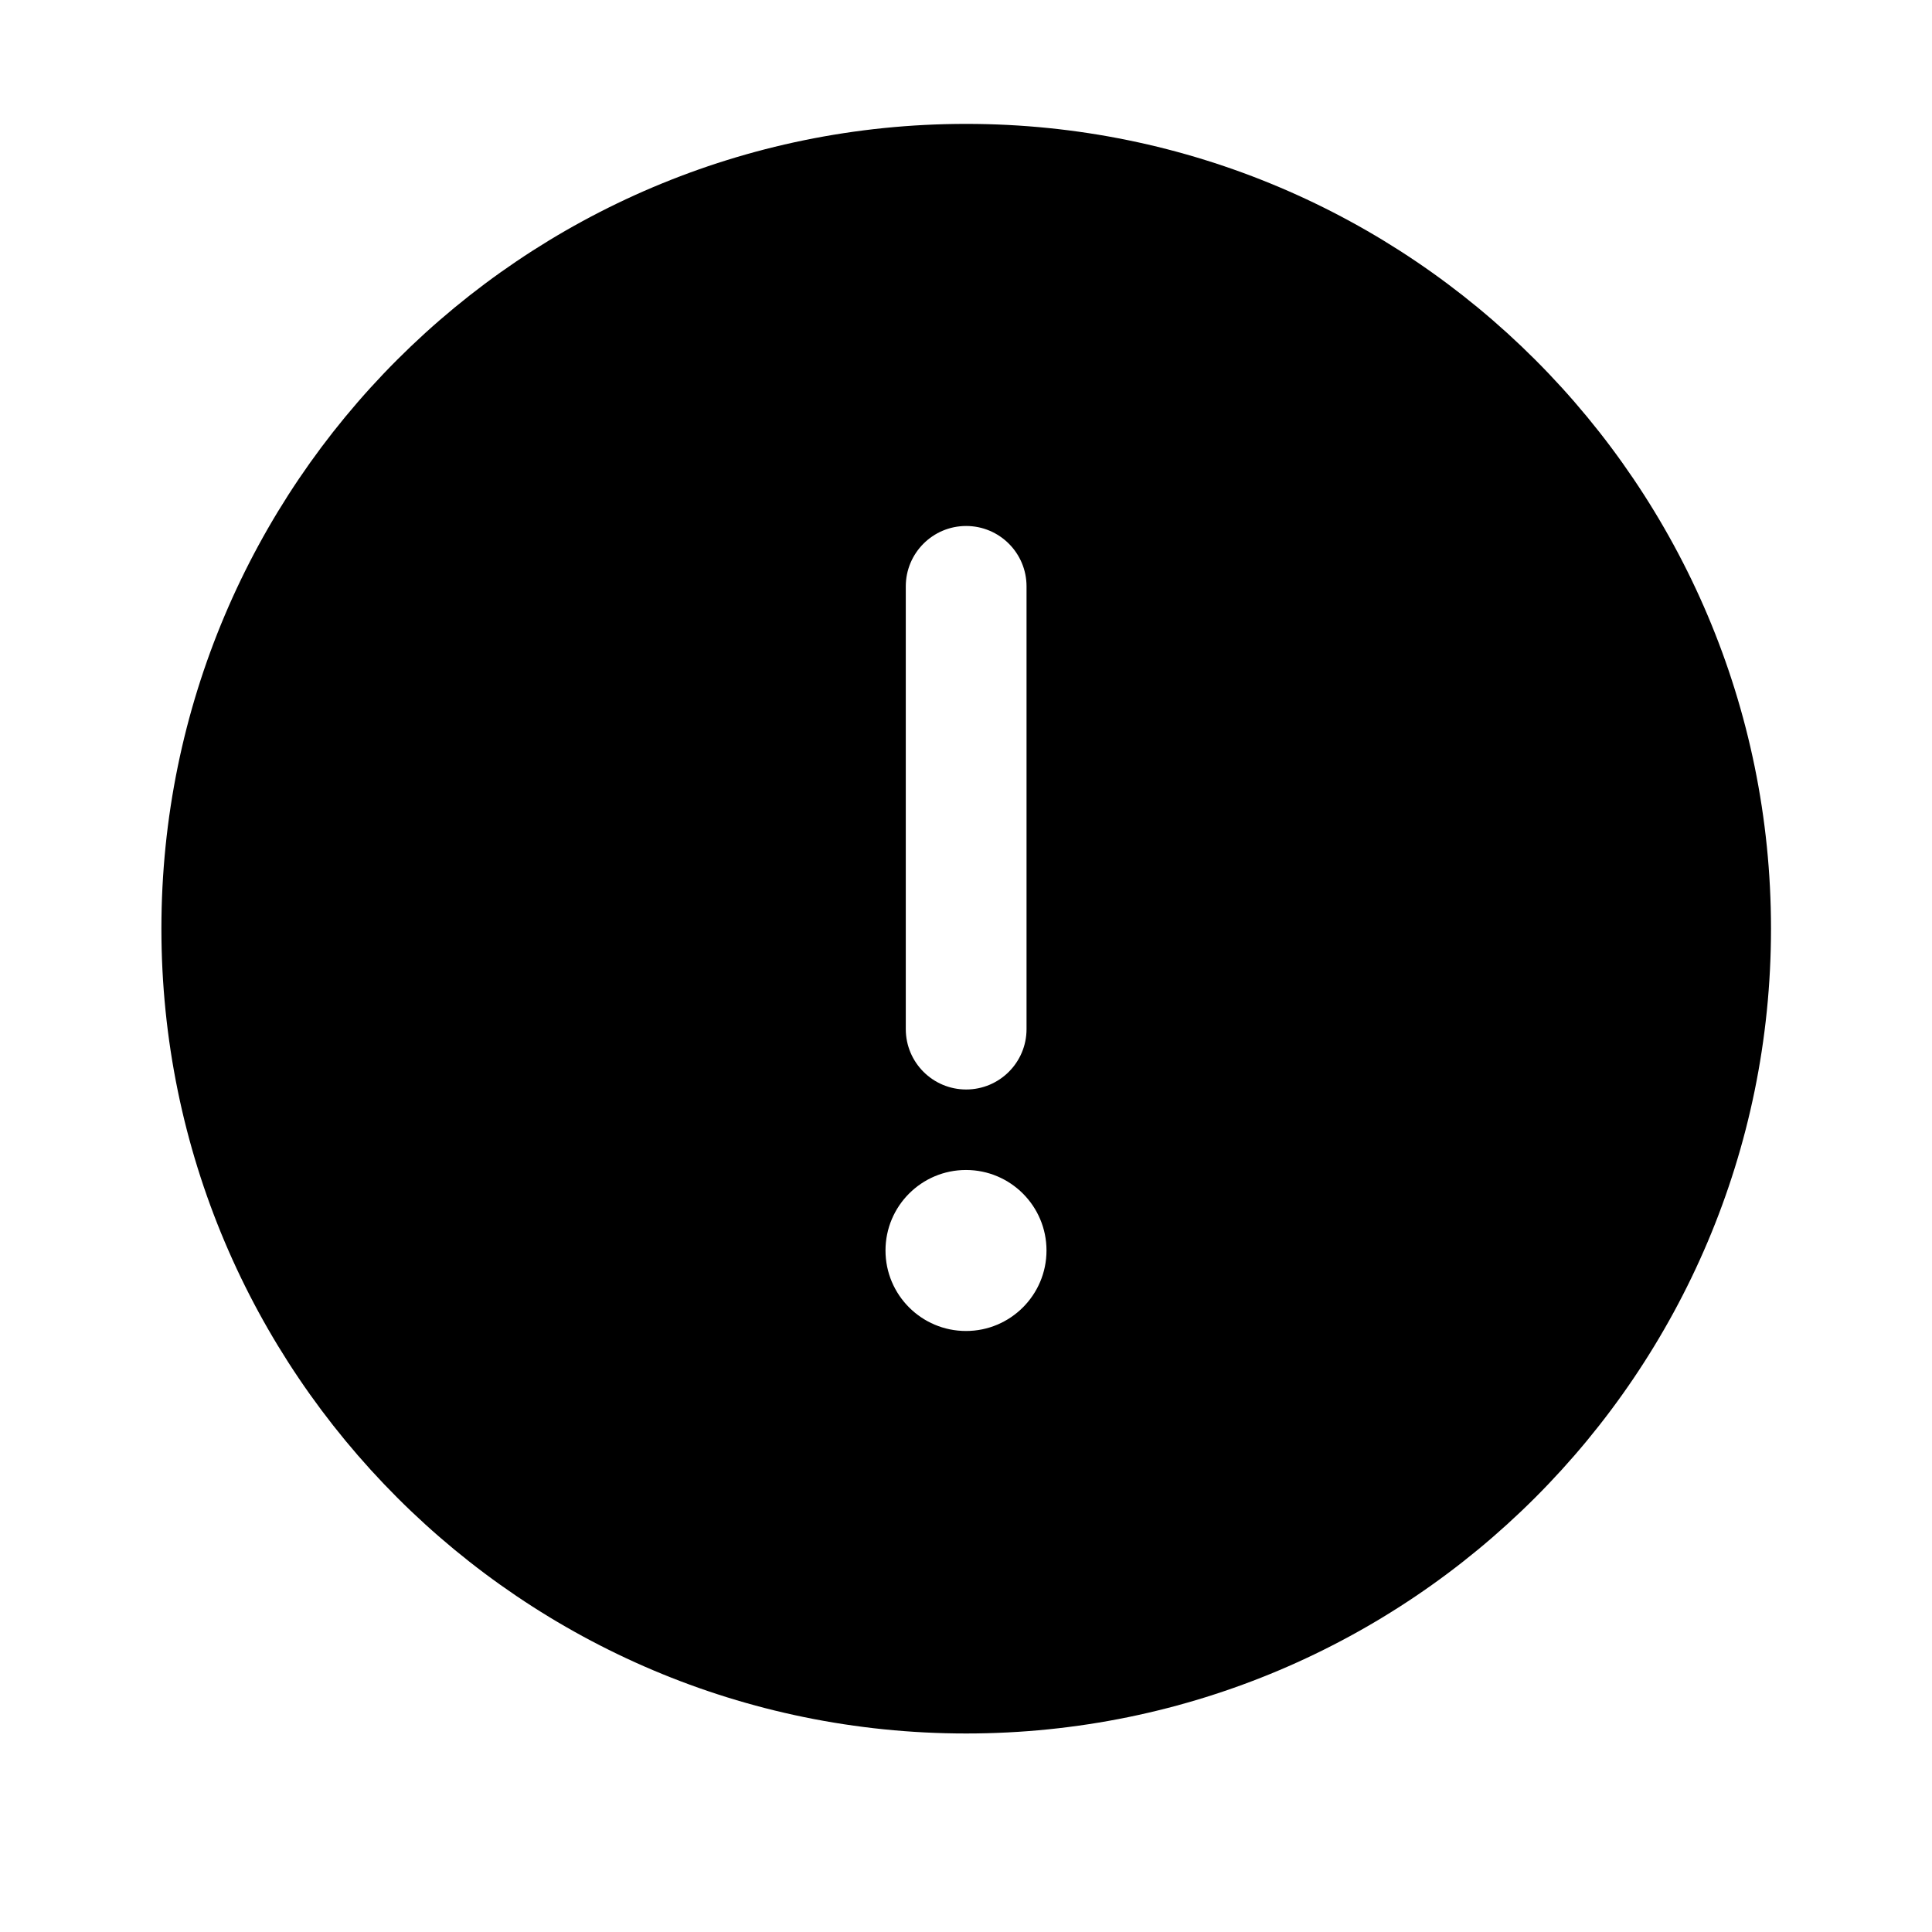
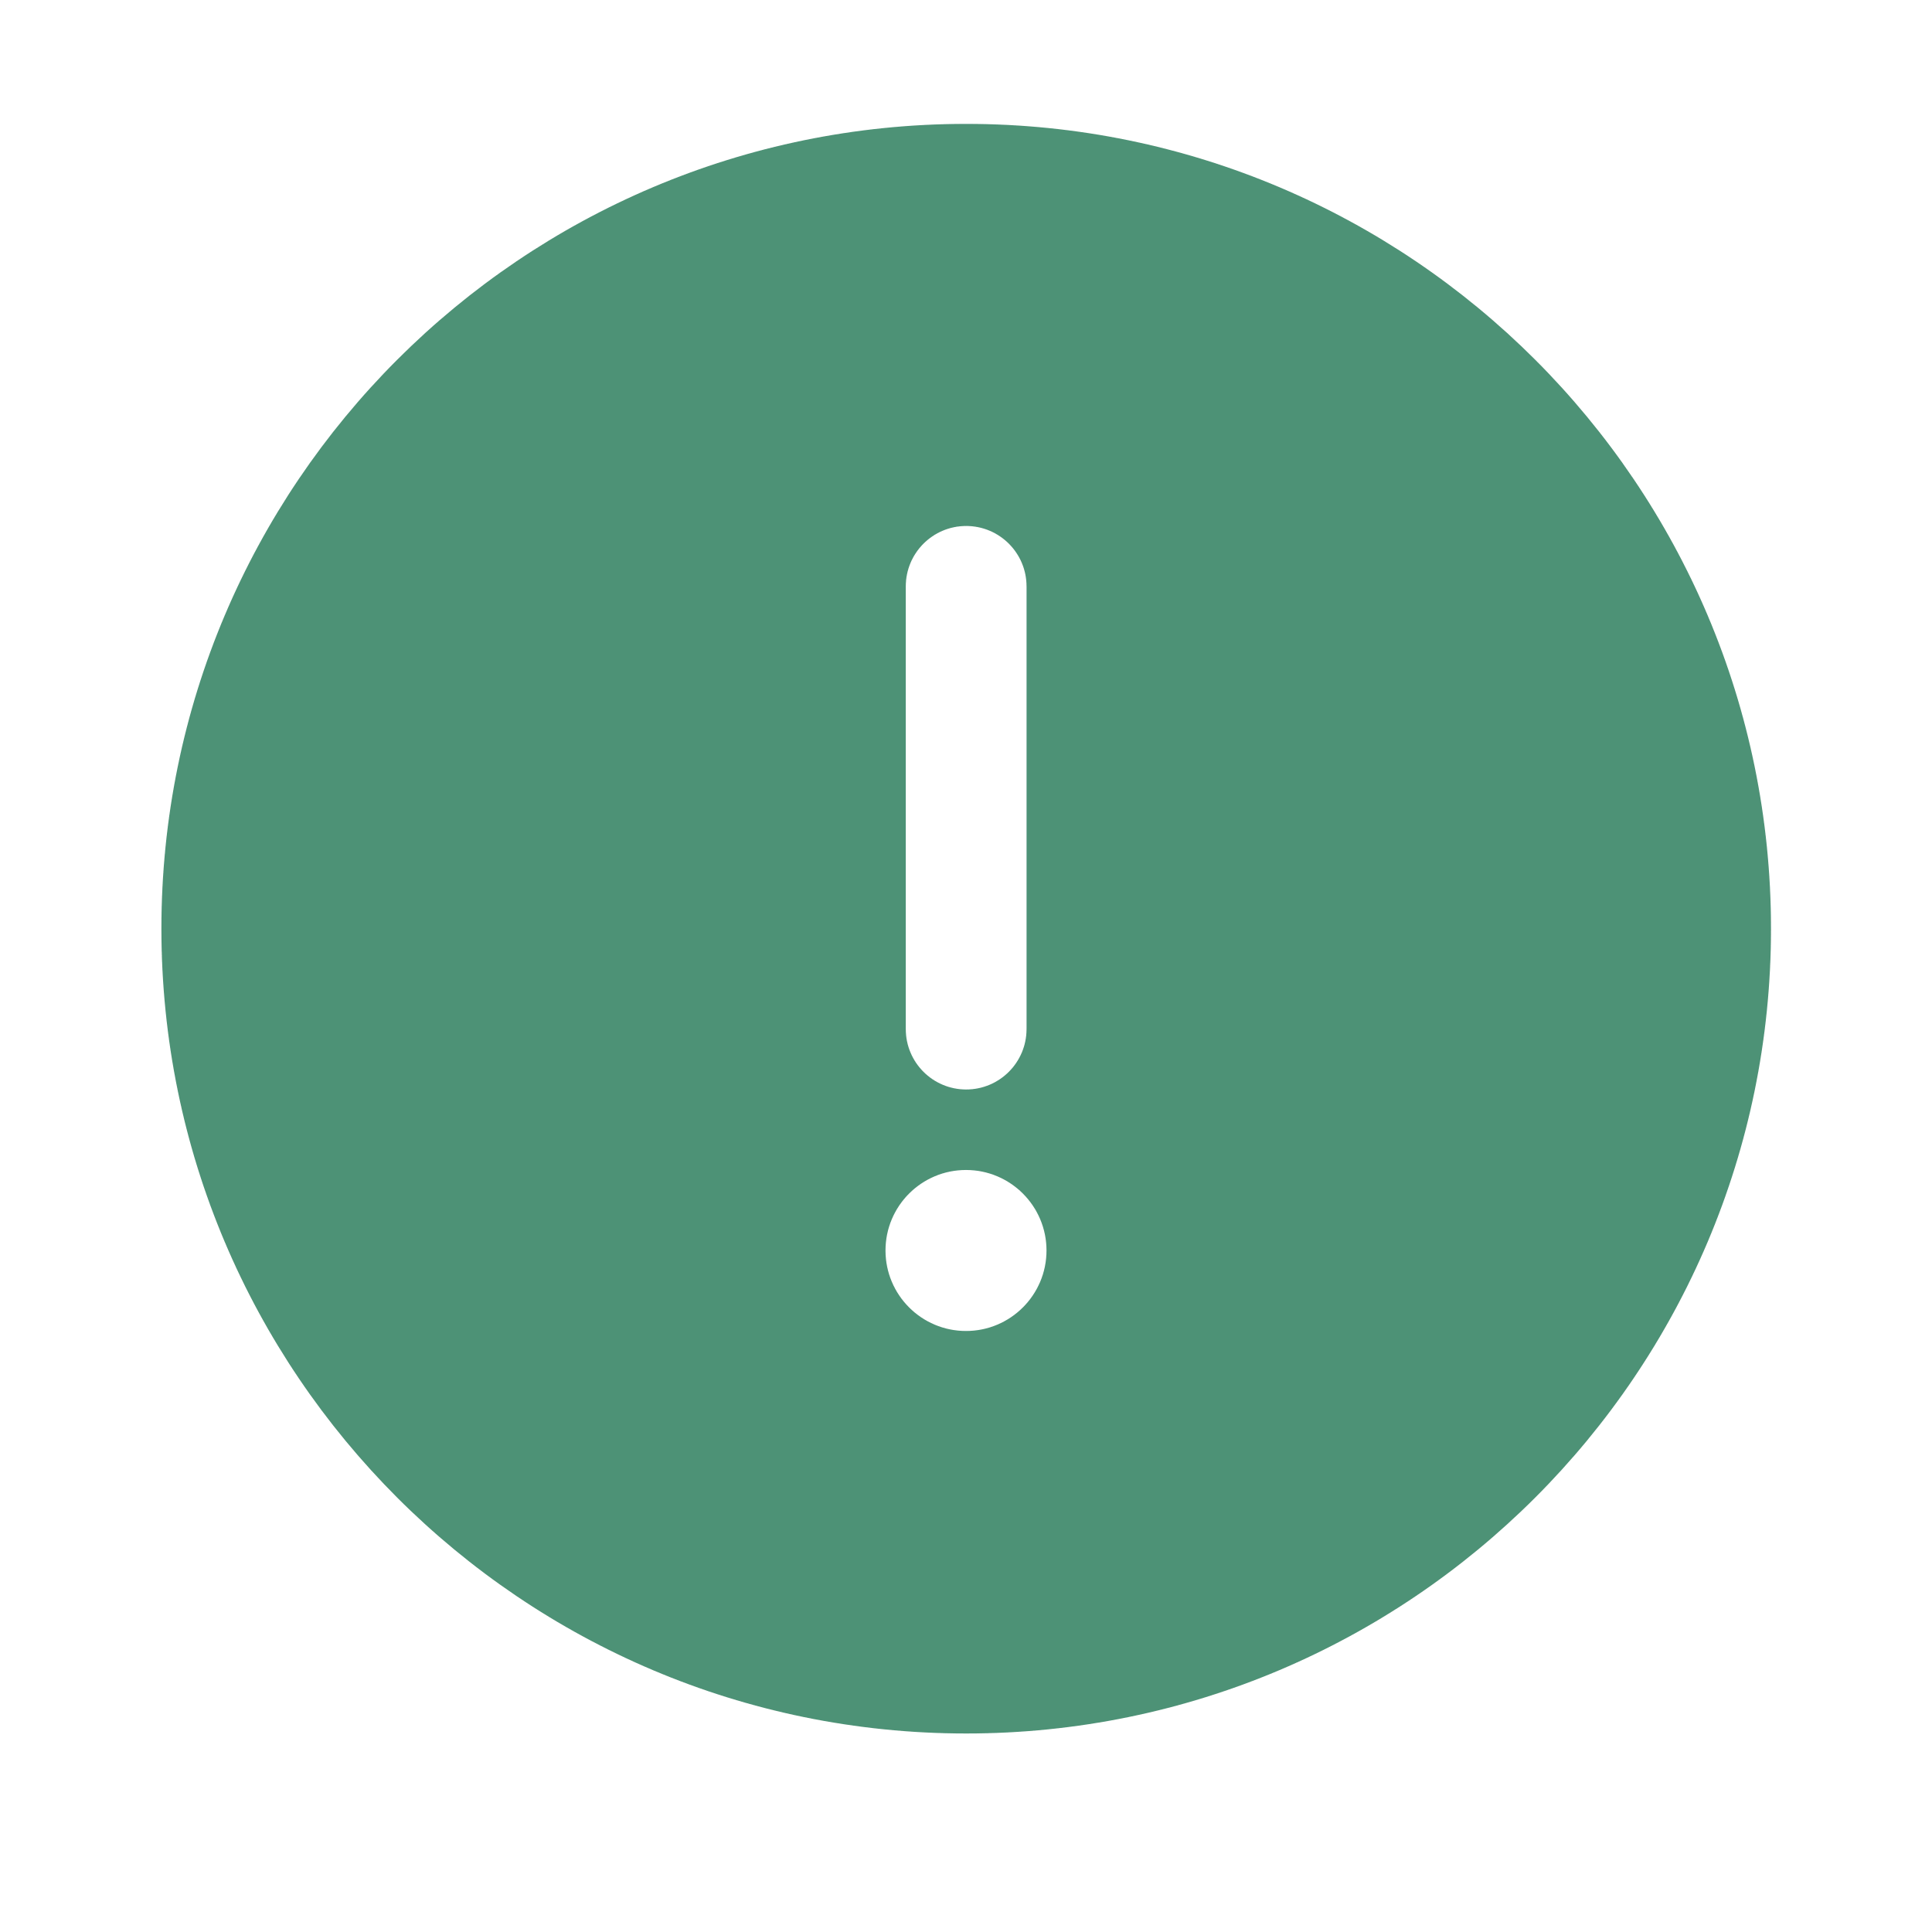
- <svg xmlns="http://www.w3.org/2000/svg" clip-rule="evenodd" fill-rule="evenodd" stroke-linejoin="round" stroke-miterlimit="2" viewBox="0 0 24 24">
+ <svg xmlns="http://www.w3.org/2000/svg" clip-rule="evenodd" fill-rule="evenodd" stroke-linejoin="round" stroke-miterlimit="2" viewBox="0 0 24 24" filter="invert(21%) sepia(62%) saturate(476%) hue-rotate(99deg) brightness(89%) contrast(94%)">
  <path d="m12.002 21.534c5.518 0 9.998-4.48 9.998-9.998s-4.48-9.997-9.998-9.997c-5.517 0-9.997 4.479-9.997 9.997s4.48 9.998 9.997 9.998zm0-8c-.414 0-.75-.336-.75-.75v-5.5c0-.414.336-.75.75-.75s.75.336.75.75v5.5c0 .414-.336.75-.75.75zm-.002 3c-.552 0-1-.448-1-1s.448-1 1-1 1 .448 1 1-.448 1-1 1z" fill-rule="nonzero" />
</svg>
